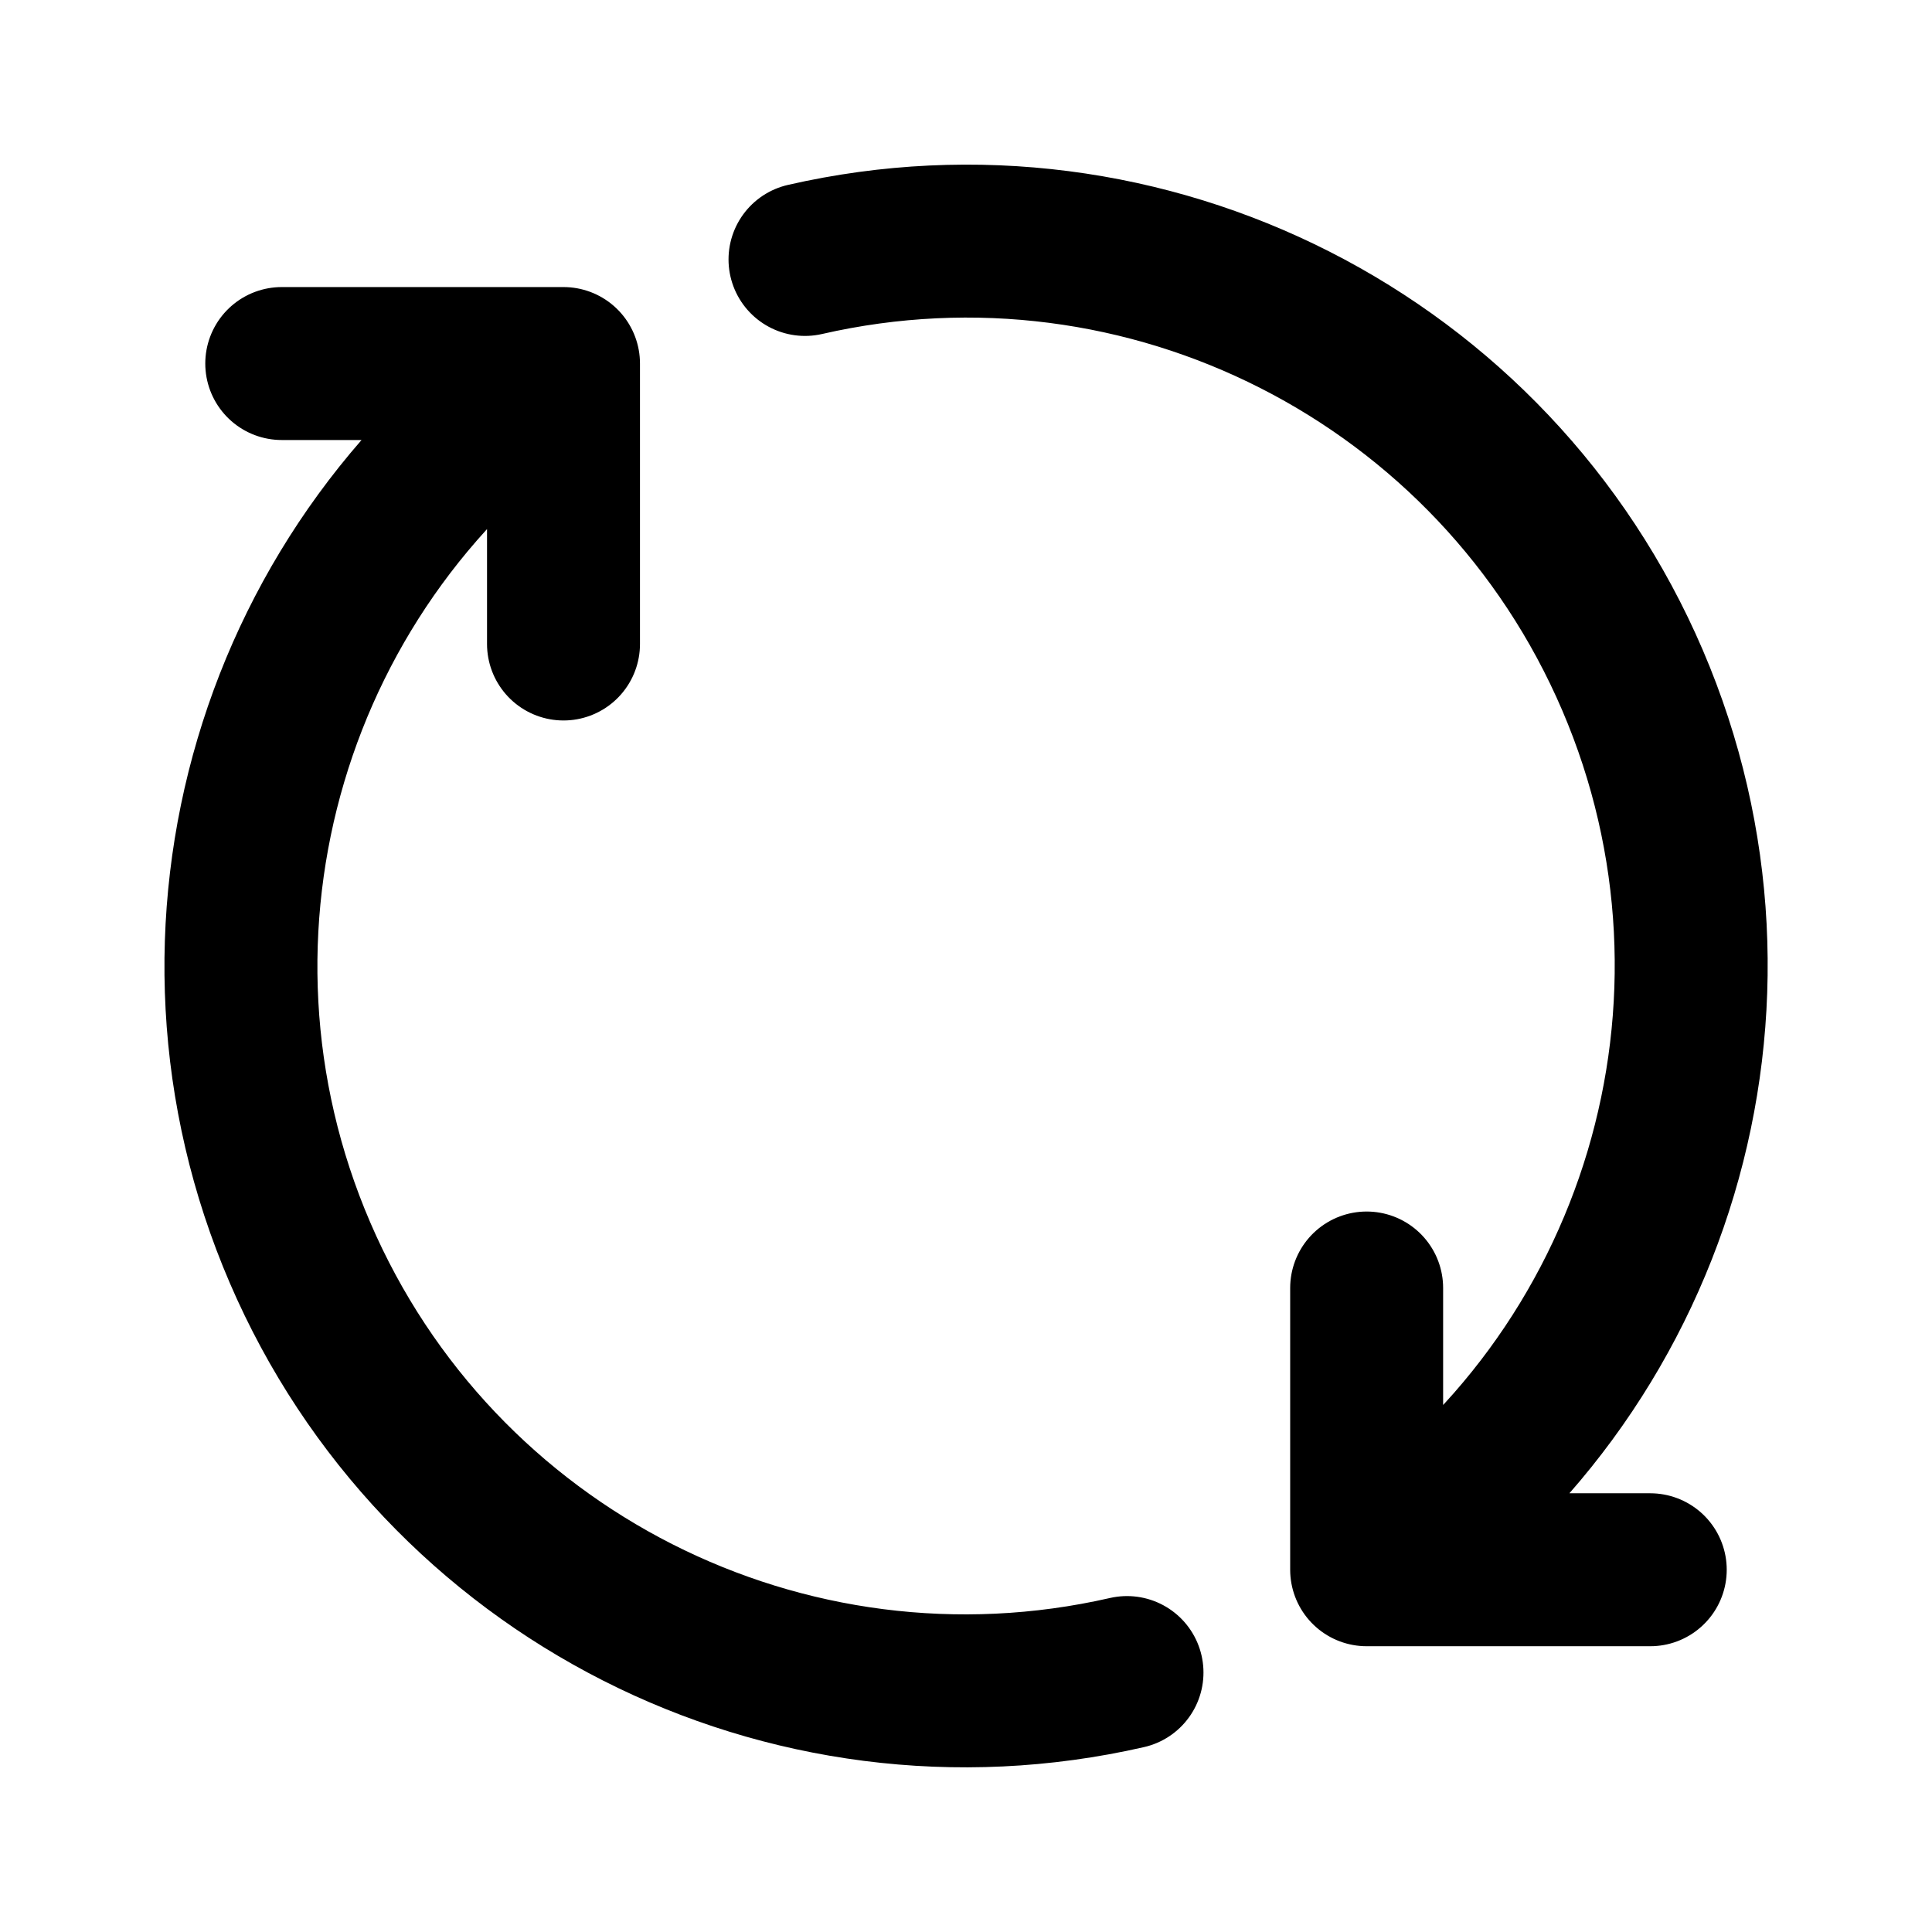
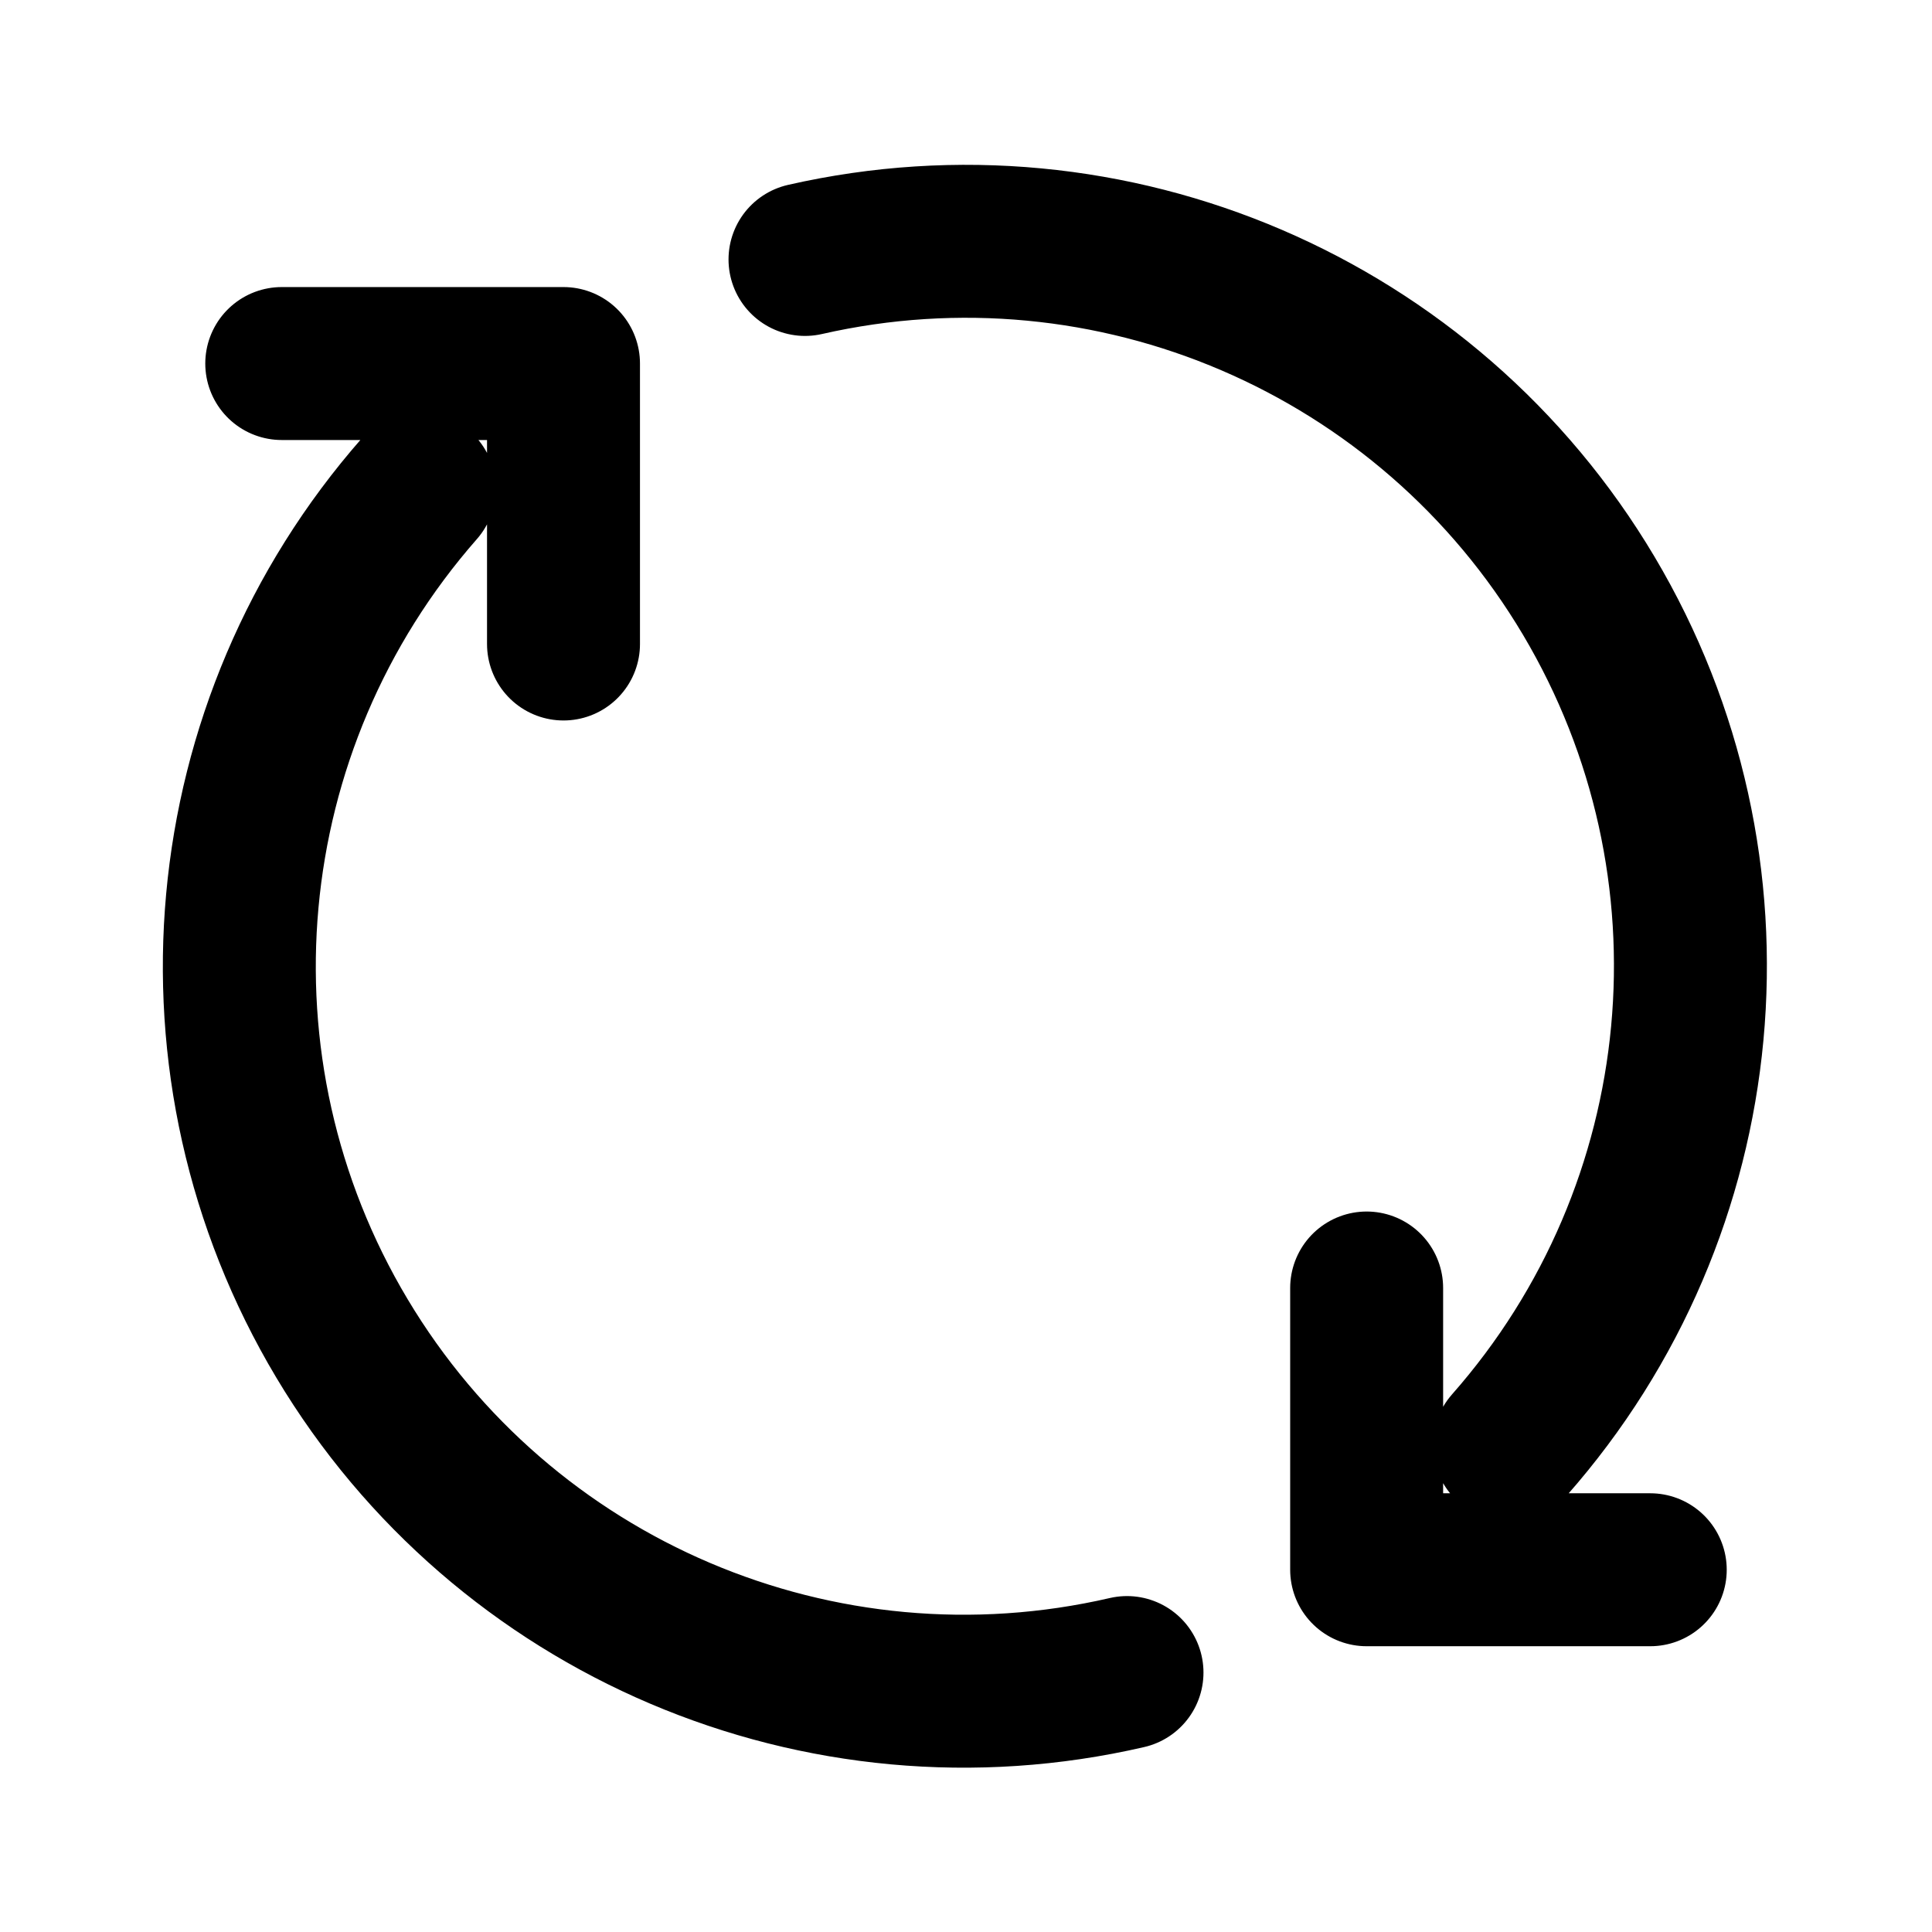
<svg xmlns="http://www.w3.org/2000/svg" viewBox="0 0 24 24">
-   <path fill="none" stroke="currentColor" stroke-linecap="round" stroke-linejoin="round" stroke-width="1.9" d="M16.977 19.5A9 9 0 0 0 10 3.223M16.977 19.5V16m0 3.5H20.5M7 4.516a9 9 0 0 0 7 16.261M7 4.516V8m0-3.484H3.5" />
+   <path fill="none" stroke="currentColor" stroke-linecap="round" stroke-linejoin="round" stroke-width="1.9" d="M18.75 17.95A9 9 0 0 0 10 3.223M16.977 19.5V16m0 3.5H20.5M5.21 6.07a9 9 0 0 0 8.79 14.707M7 4.516V8m0-3.484H3.5" />
</svg>
